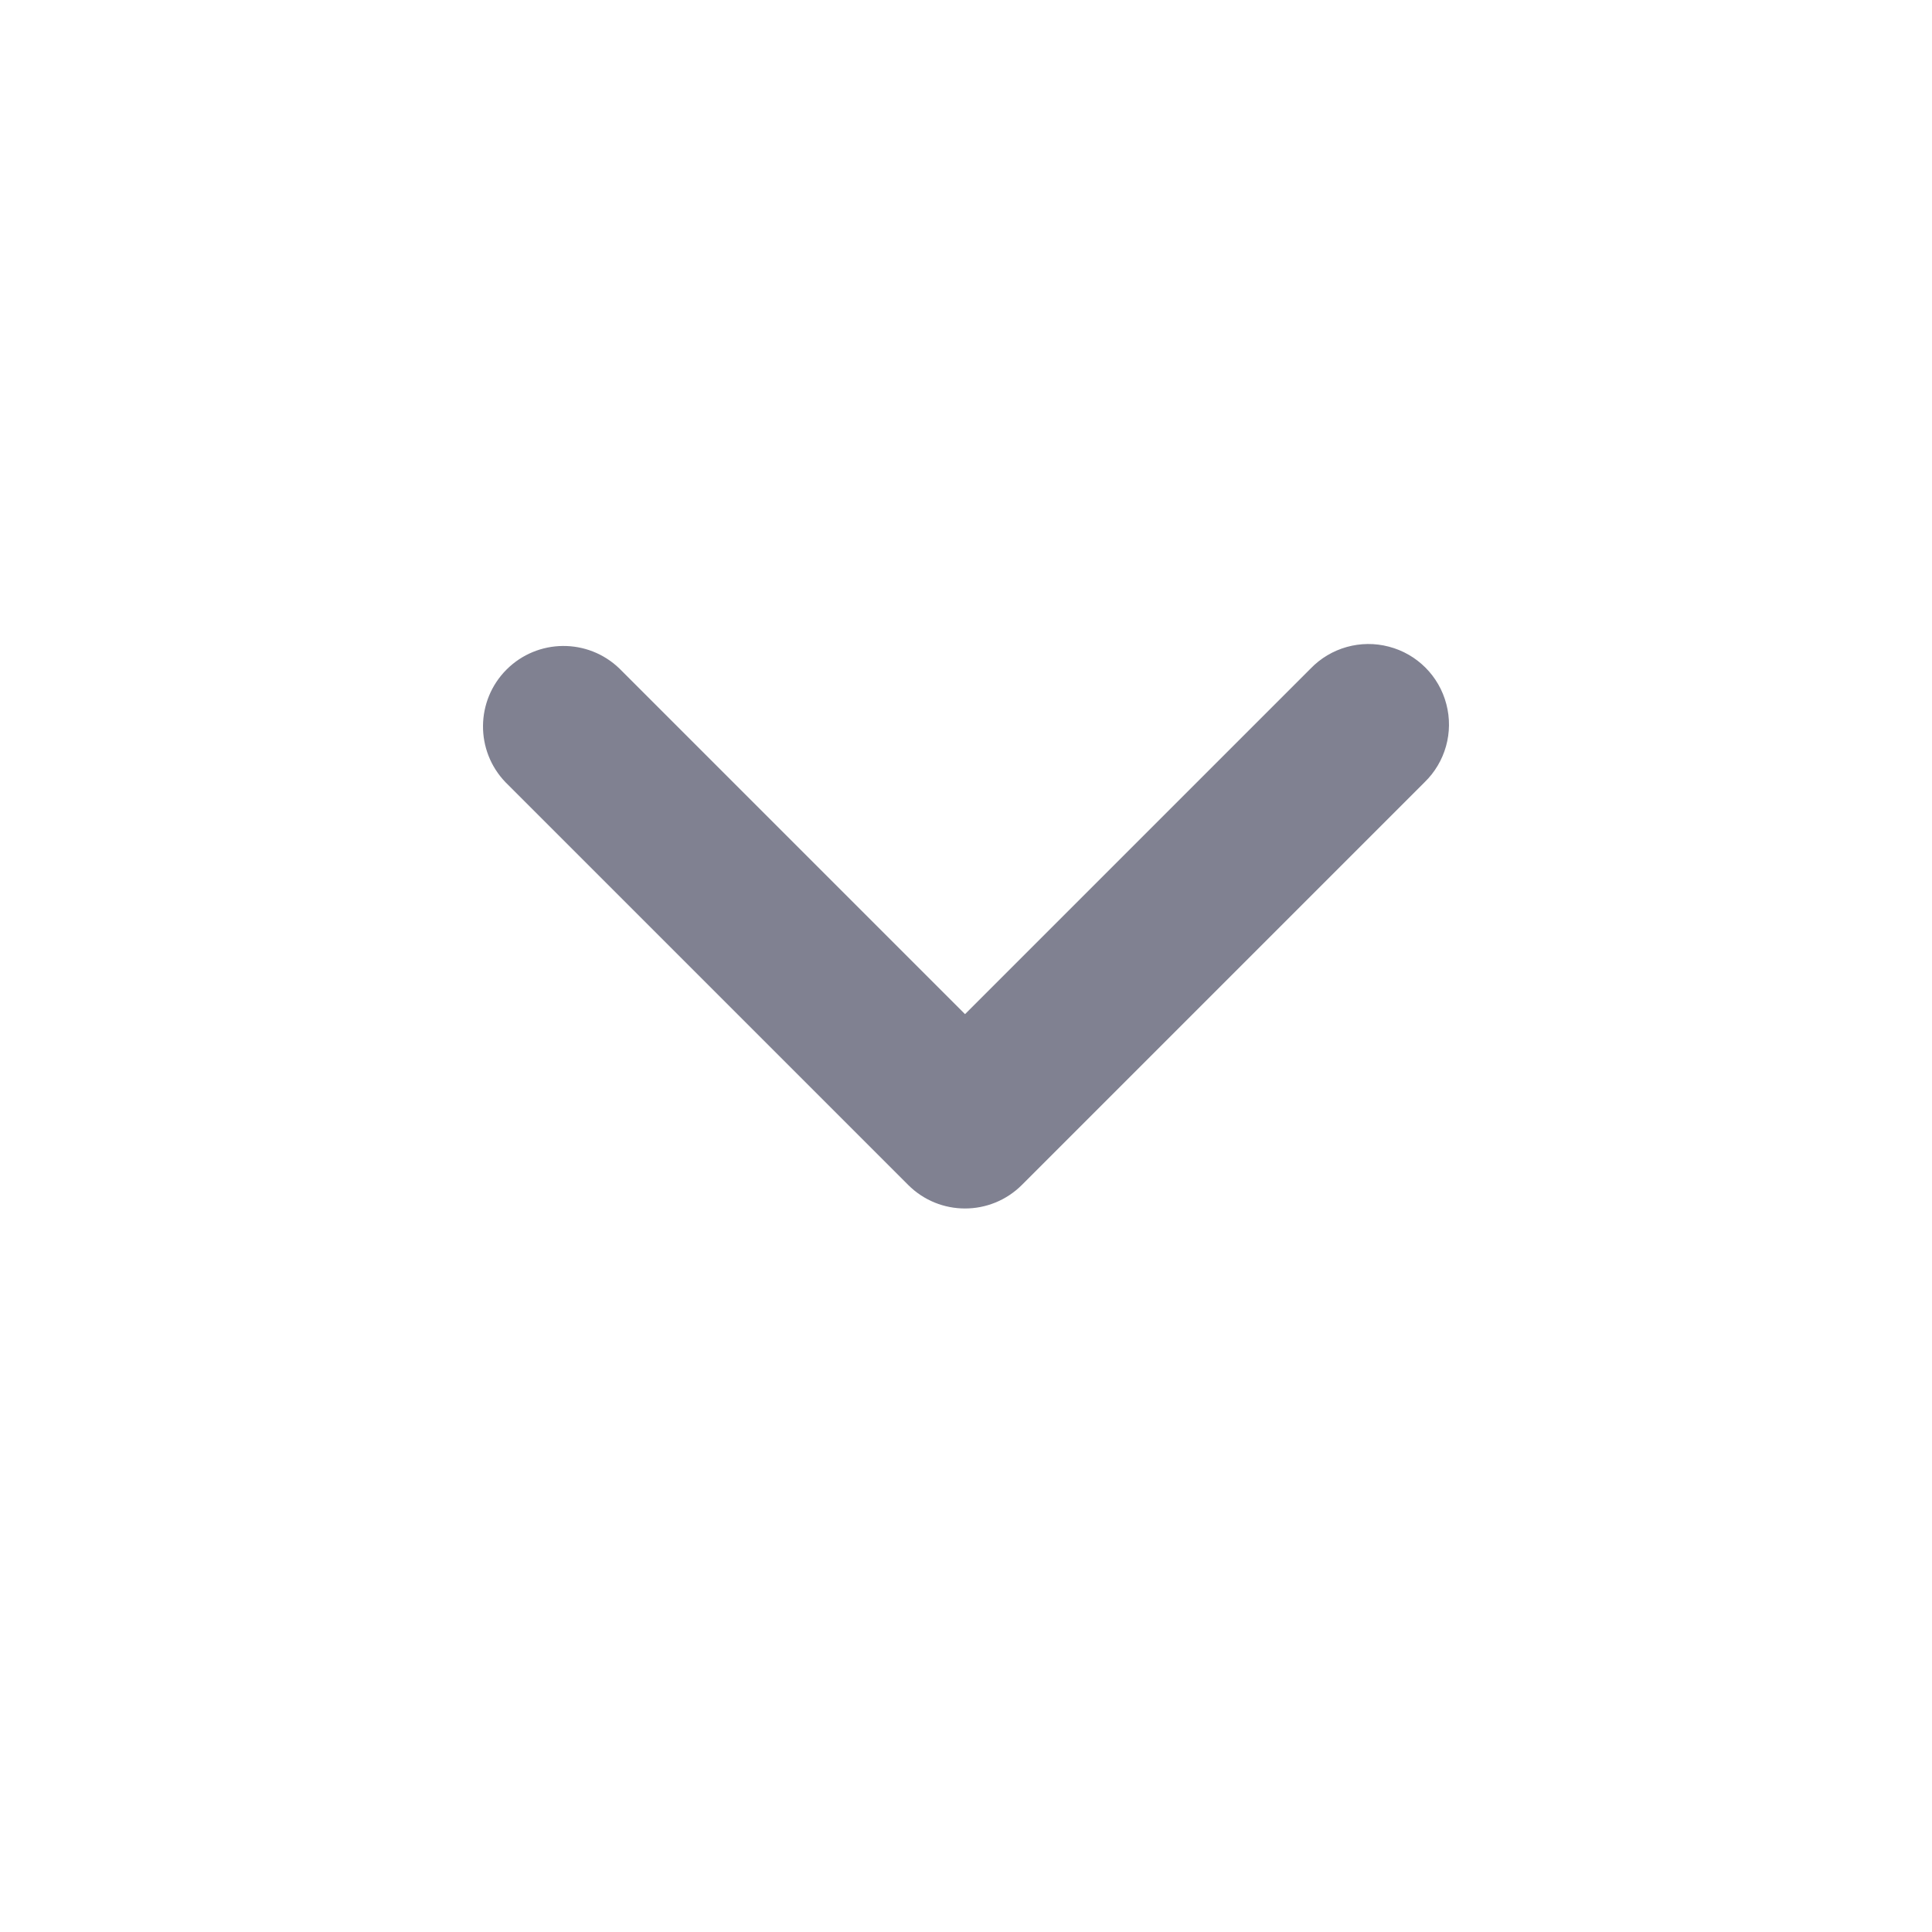
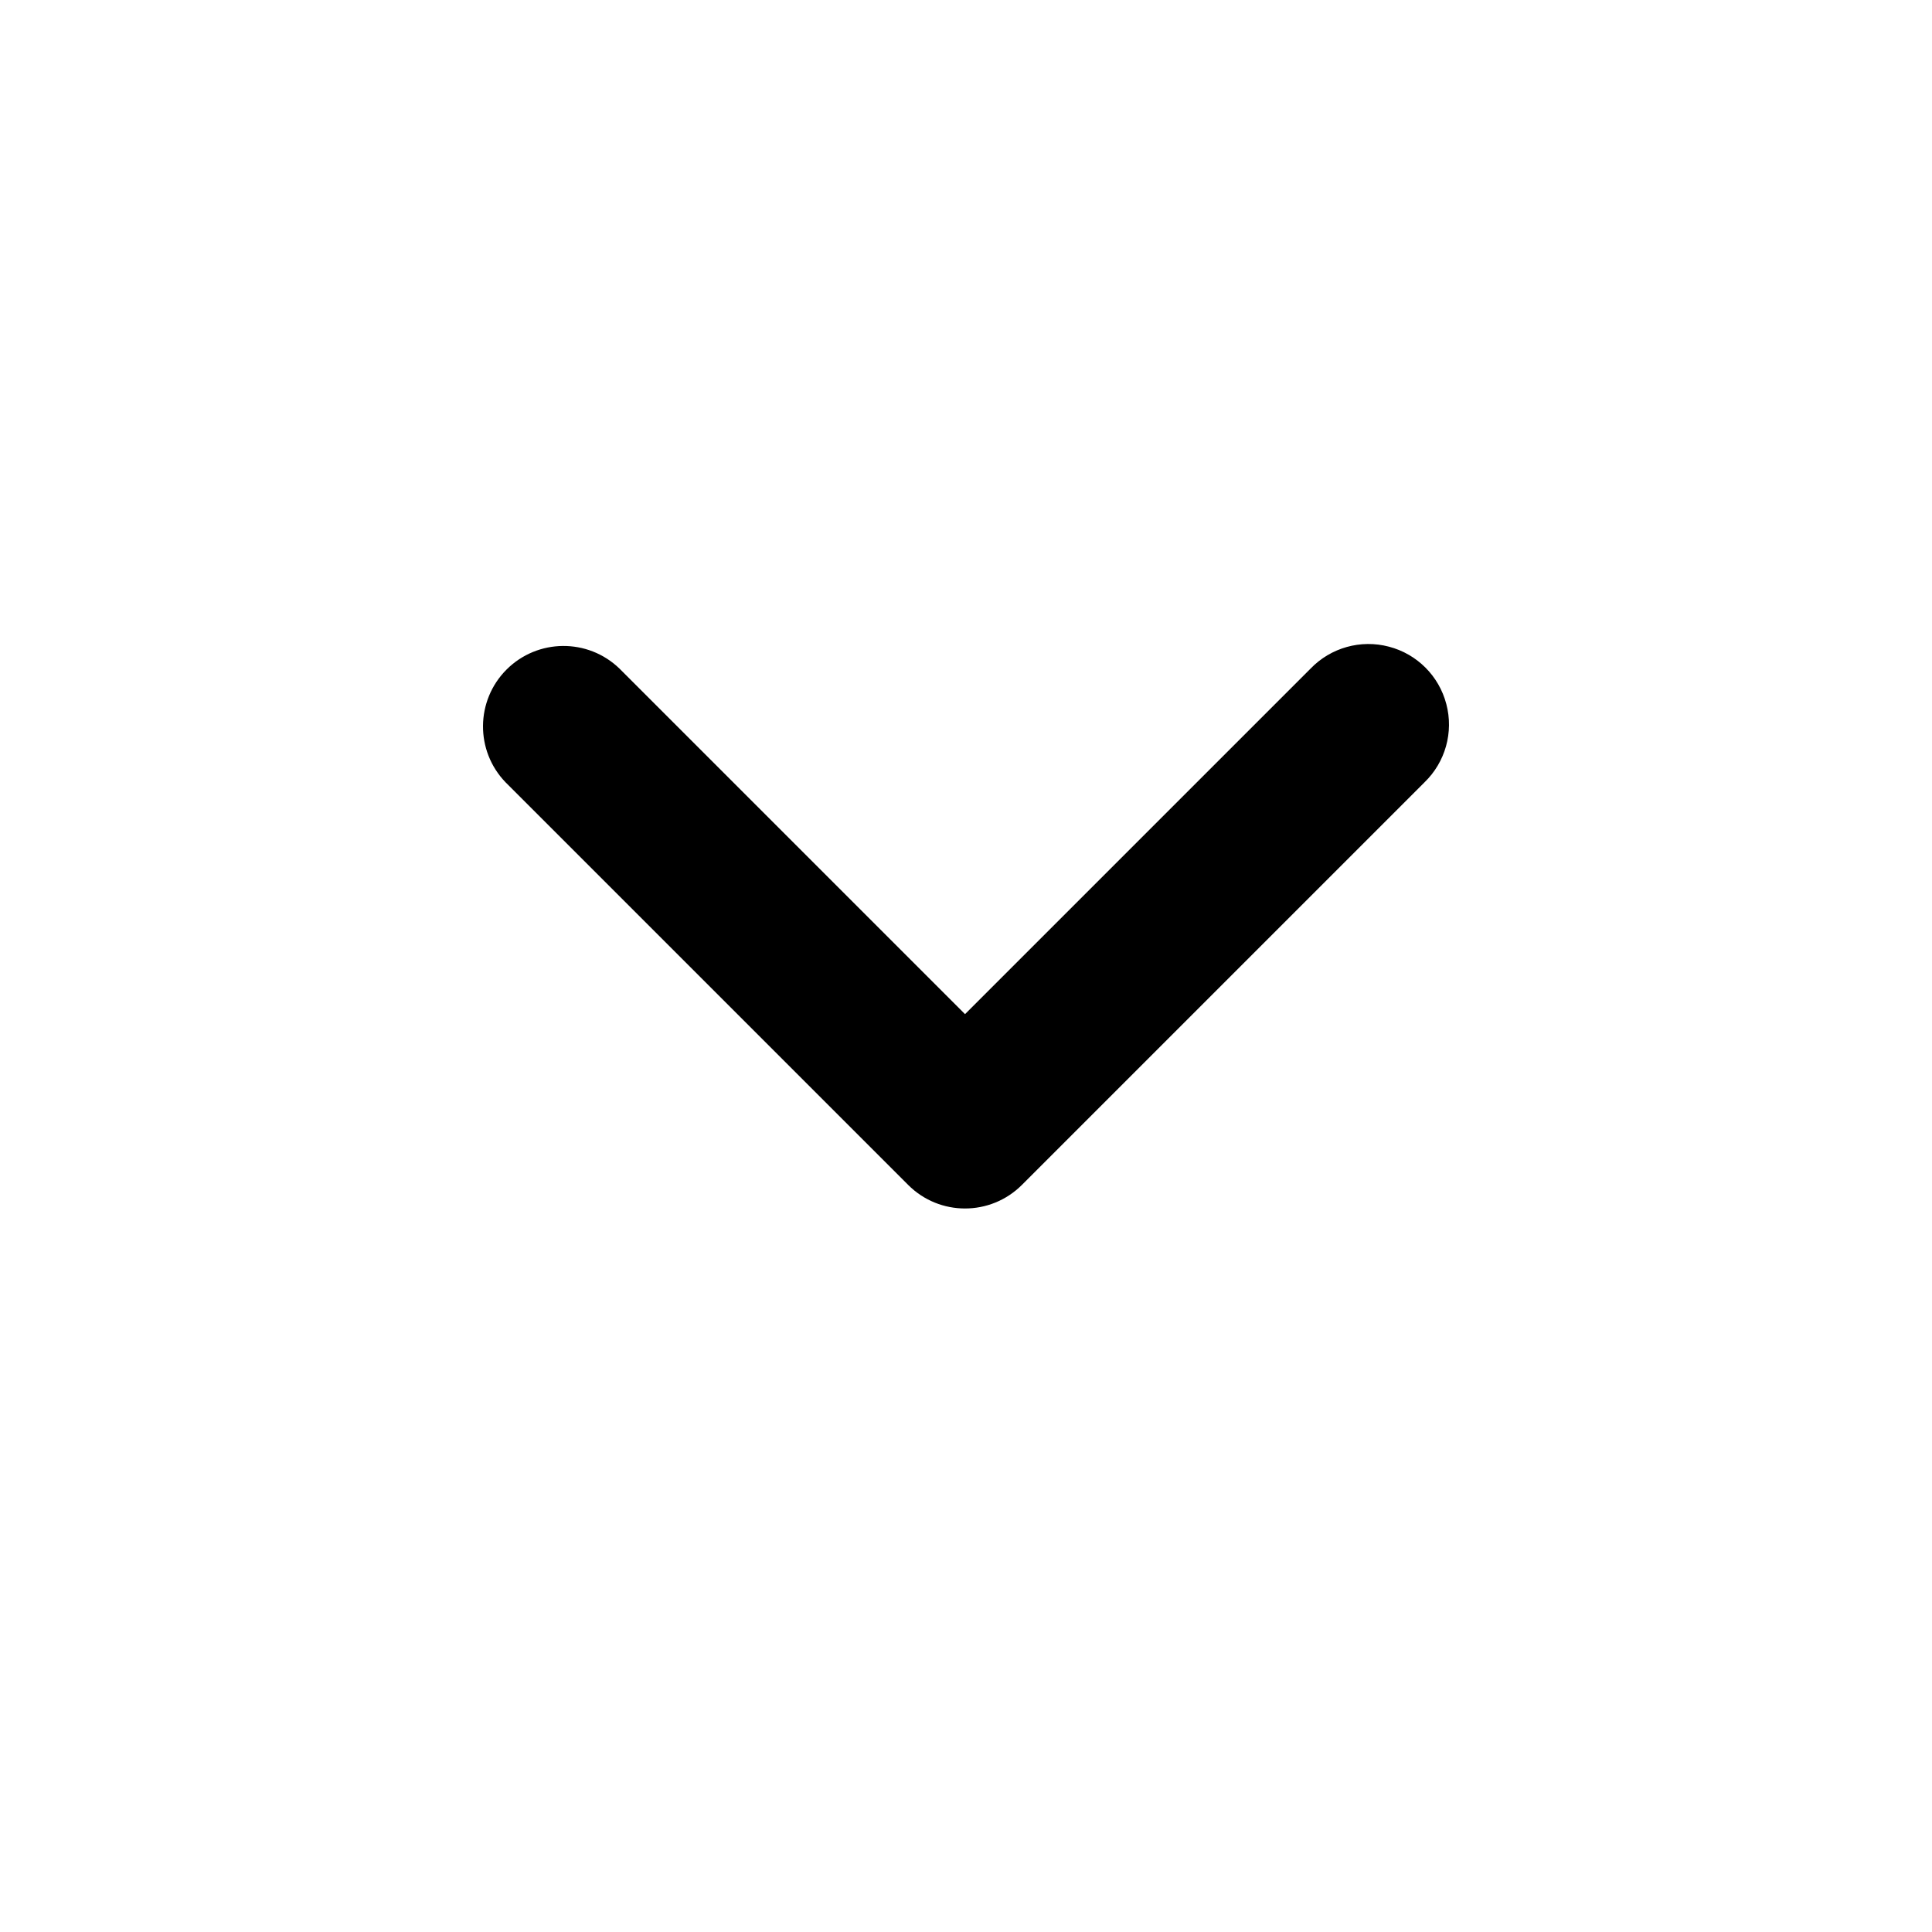
<svg xmlns="http://www.w3.org/2000/svg" width="24" height="24" viewBox="0 0 24 24" fill="none">
-   <path d="M16.281 8.305L11.988 12.598L7.695 8.305C7.302 7.926 6.679 7.932 6.293 8.317C5.907 8.703 5.902 9.327 6.281 9.719L11.281 14.719C11.671 15.11 12.304 15.11 12.695 14.719L17.695 9.719C17.955 9.468 18.059 9.096 17.967 8.747C17.876 8.397 17.603 8.124 17.253 8.033C16.904 7.941 16.532 8.045 16.281 8.305Z" fill="#808191" />
+   <path d="M16.281 8.305L11.988 12.598L7.695 8.305C7.302 7.926 6.679 7.932 6.293 8.317C5.907 8.703 5.902 9.327 6.281 9.719L11.281 14.719C11.671 15.11 12.304 15.11 12.695 14.719L17.695 9.719C17.955 9.468 18.059 9.096 17.967 8.747C17.876 8.397 17.603 8.124 17.253 8.033C16.904 7.941 16.532 8.045 16.281 8.305Z" fill="currentColor" />
</svg>
